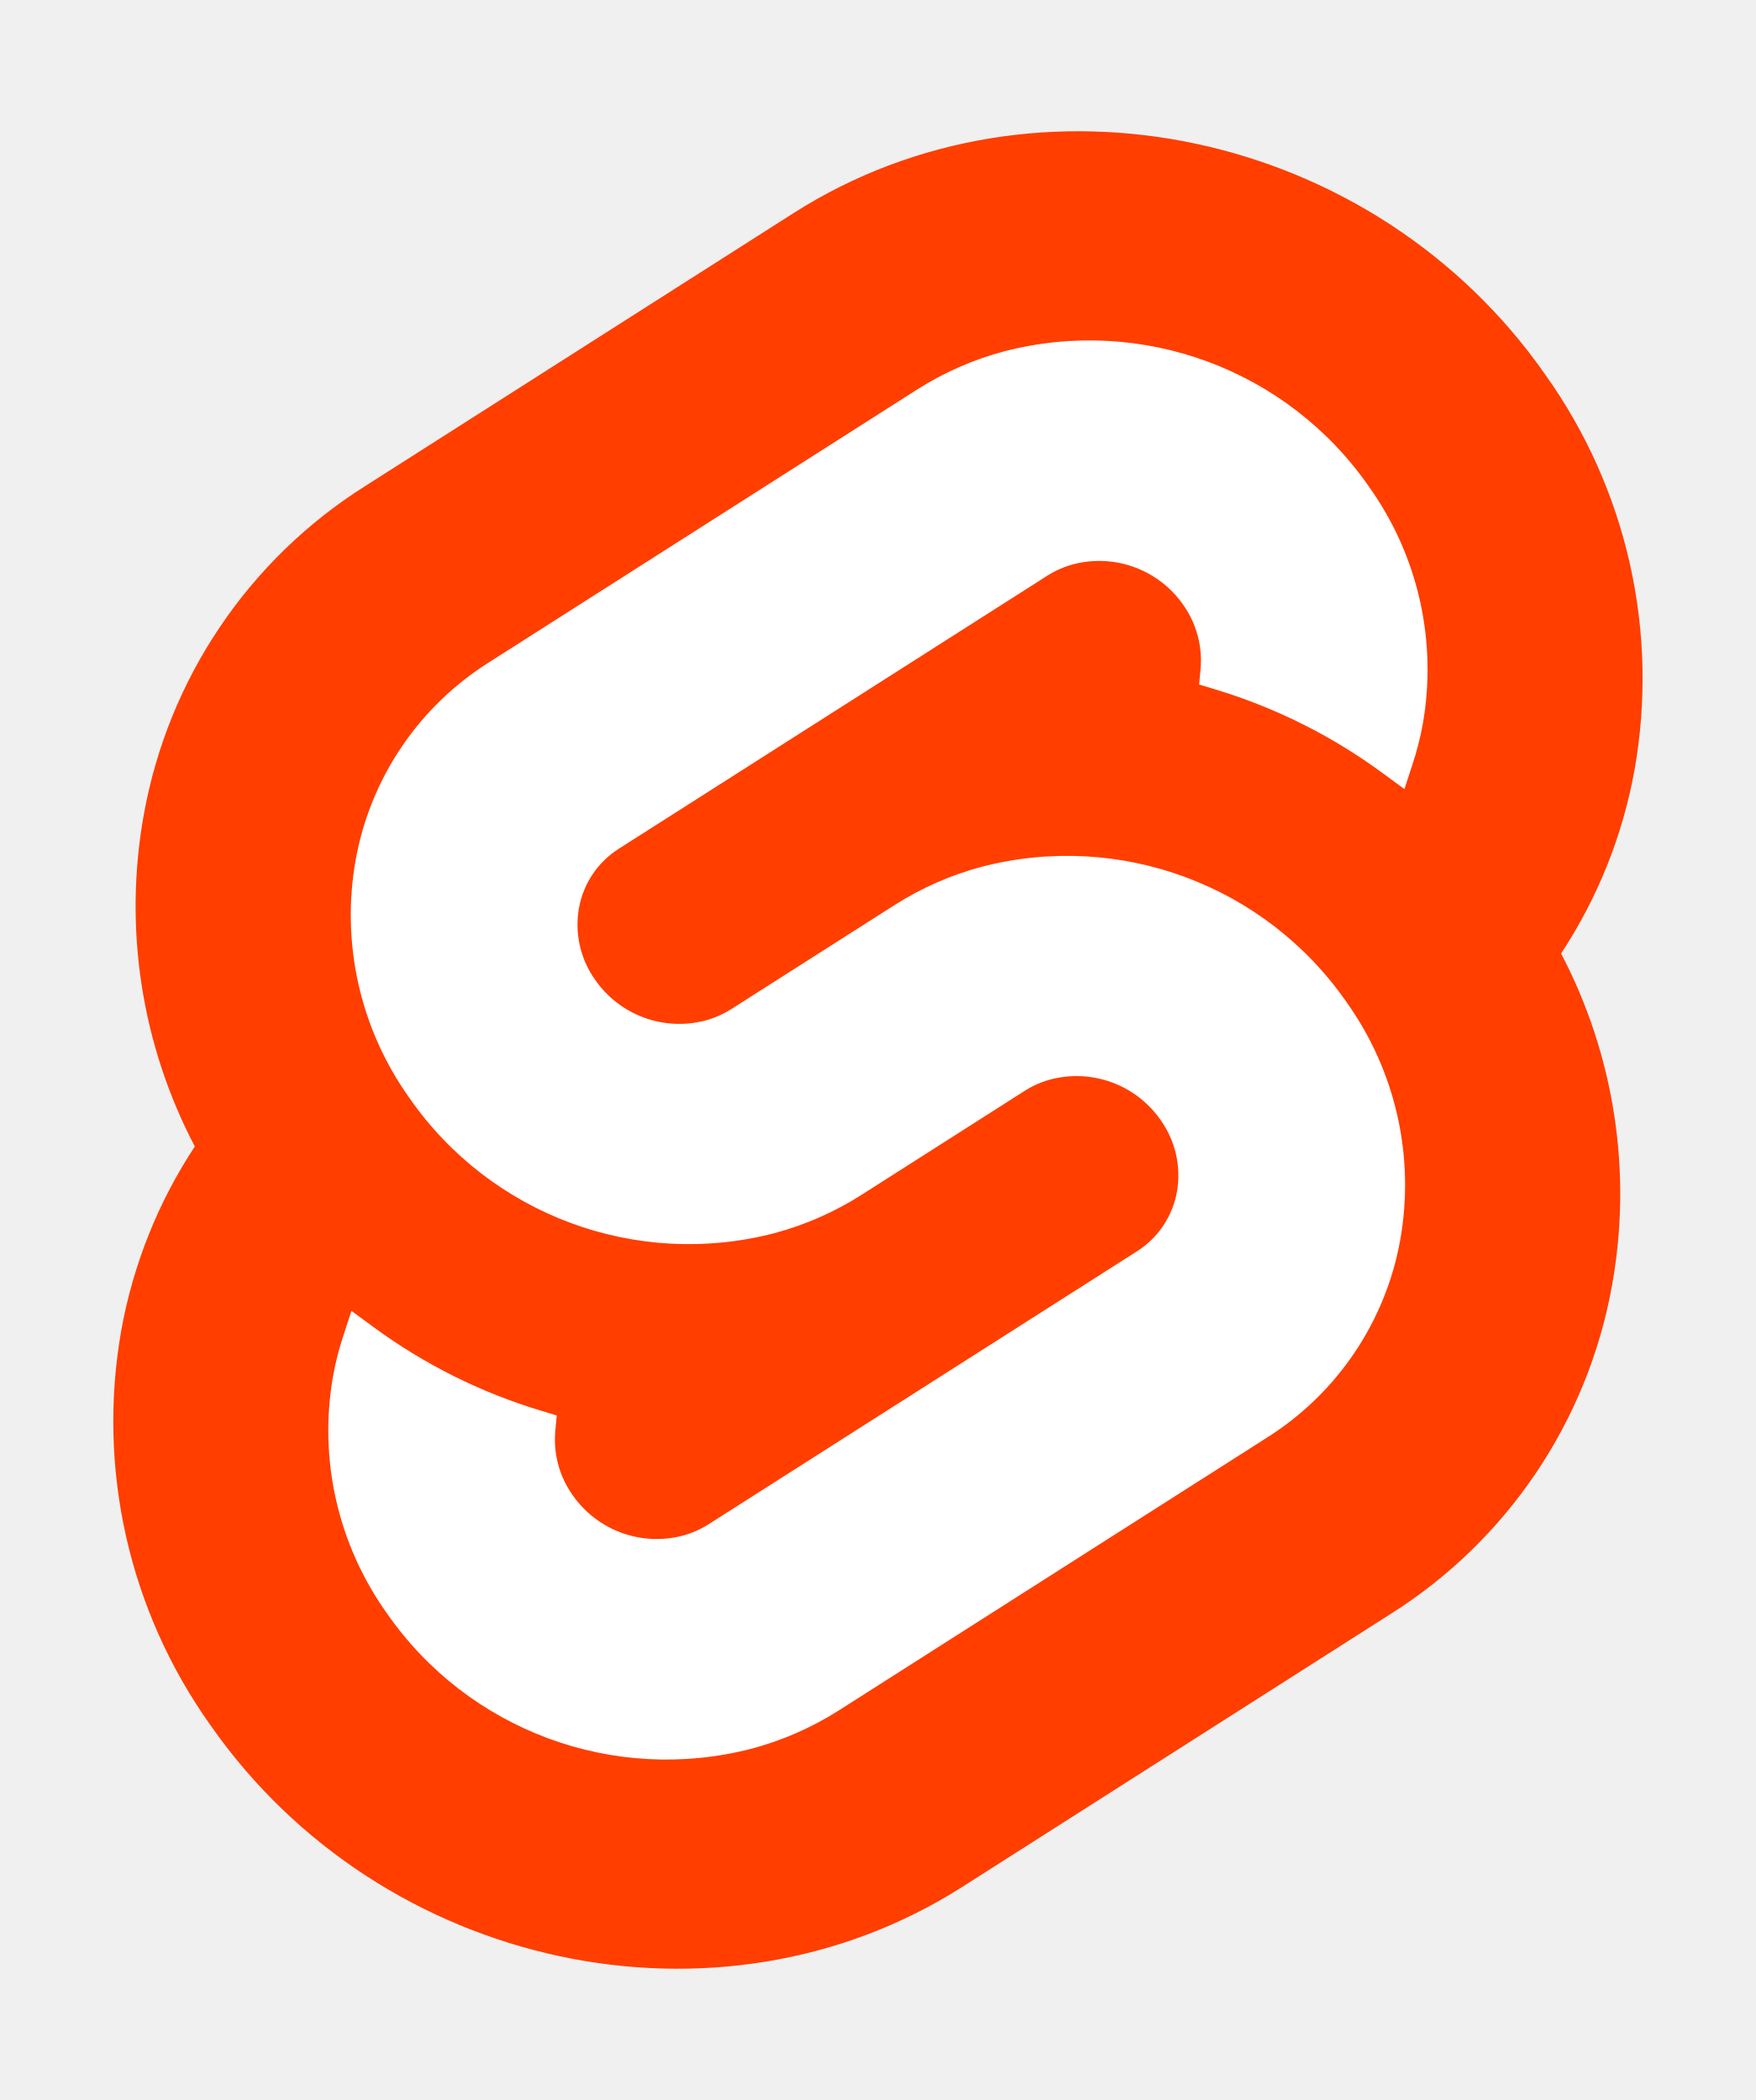
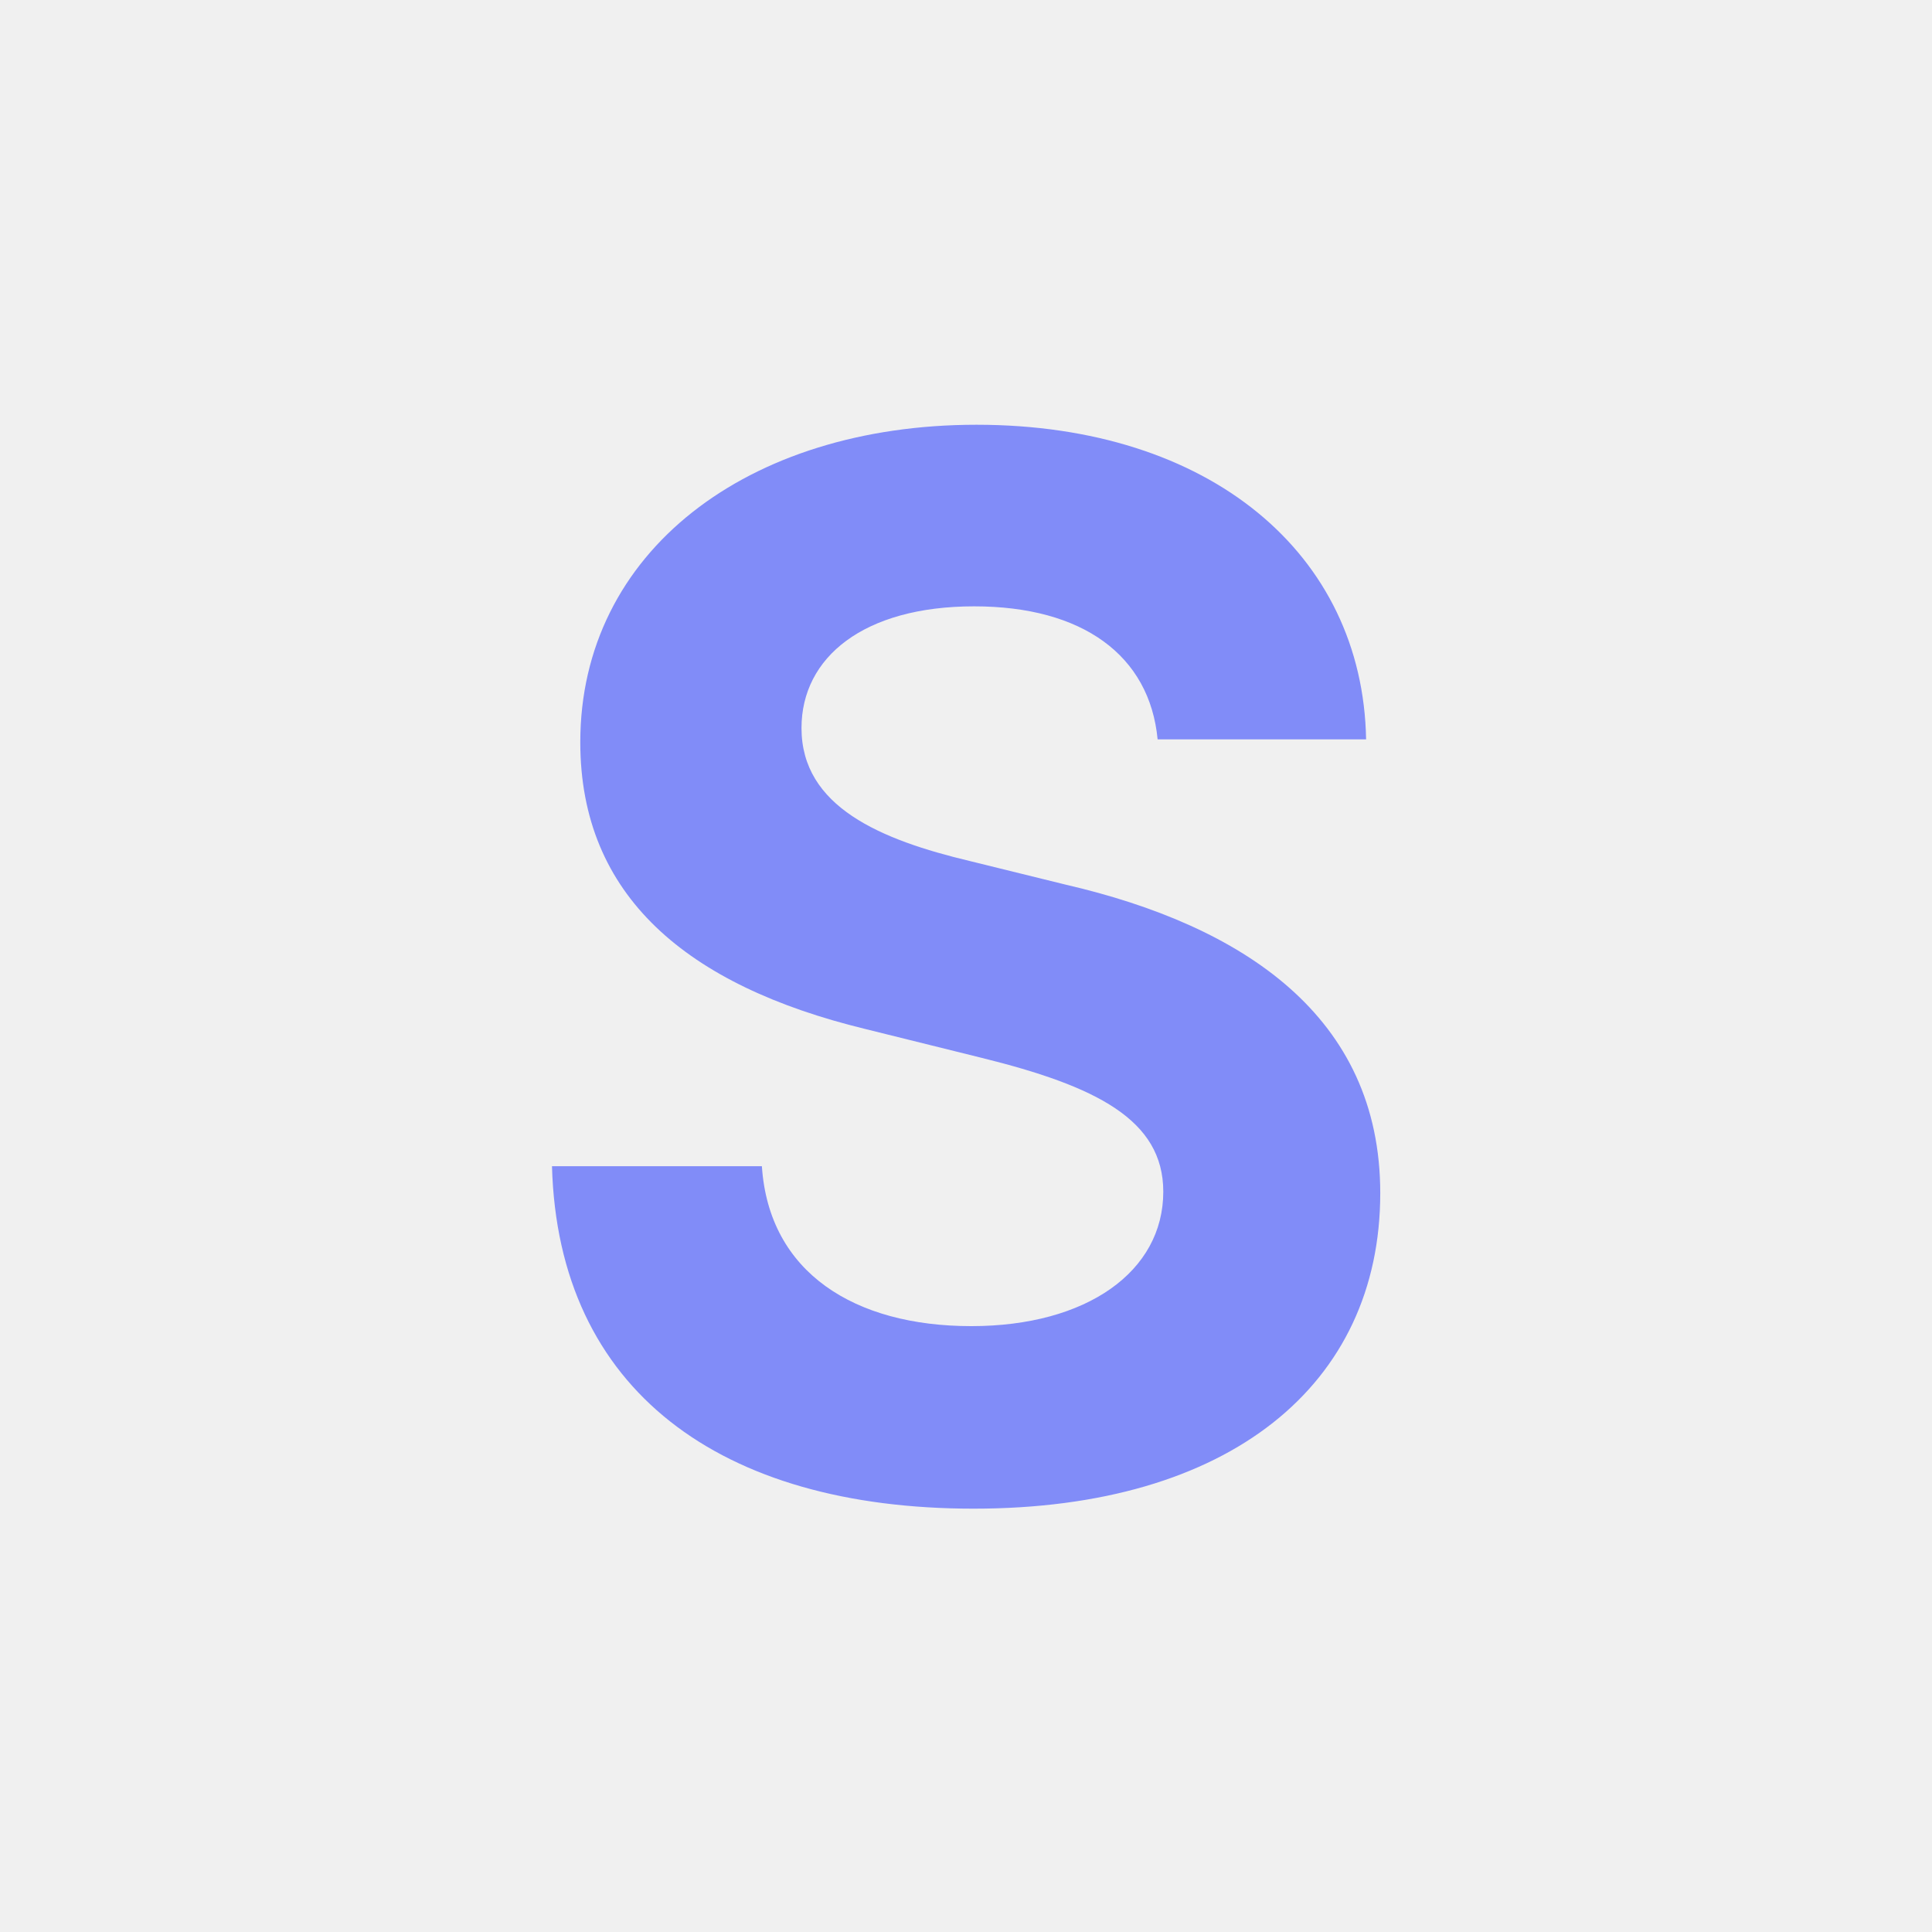
- <svg xmlns="http://www.w3.org/2000/svg" width="107" height="128" viewBox="0 0 107 128">
-   <path d="M94.157 22.819c-10.4-14.885-30.94-19.297-45.792-9.835L22.282 29.608A29.92 29.92 0 0 0 8.764 49.65a31.5 31.5 0 0 0 3.108 20.231 30 30 0 0 0-4.477 11.183 31.9 31.9 0 0 0 5.448 24.116c10.402 14.887 30.942 19.297 45.791 9.835l26.083-16.624A29.92 29.92 0 0 0 98.235 78.35a31.53 31.53 0 0 0-3.105-20.232 30 30 0 0 0 4.474-11.182 31.88 31.88 0 0 0-5.447-24.116" style="fill:#ff3e00" />
-   <path d="M45.817 106.582a20.72 20.72 0 0 1-22.237-8.243 19.17 19.17 0 0 1-3.277-14.503 18 18 0 0 1 .624-2.435l.49-1.498 1.337.981a33.6 33.6 0 0 0 10.203 5.098l.97.294-.09.968a5.85 5.85 0 0 0 1.052 3.878 6.24 6.24 0 0 0 6.695 2.485 5.8 5.8 0 0 0 1.603-.704L69.27 76.28a5.43 5.43 0 0 0 2.45-3.631 5.8 5.8 0 0 0-.987-4.371 6.24 6.24 0 0 0-6.698-2.487 5.7 5.7 0 0 0-1.6.704l-9.953 6.345a19 19 0 0 1-5.296 2.326 20.72 20.72 0 0 1-22.237-8.243 19.17 19.17 0 0 1-3.277-14.502 17.99 17.99 0 0 1 8.13-12.052l26.081-16.623a19 19 0 0 1 5.3-2.329 20.72 20.72 0 0 1 22.237 8.243 19.17 19.17 0 0 1 3.277 14.503 18 18 0 0 1-.624 2.435l-.49 1.498-1.337-.98a33.6 33.6 0 0 0-10.203-5.1l-.97-.294.09-.968a5.86 5.86 0 0 0-1.052-3.878 6.24 6.24 0 0 0-6.696-2.485 5.8 5.8 0 0 0-1.602.704L37.73 51.72a5.42 5.42 0 0 0-2.449 3.63 5.79 5.79 0 0 0 .986 4.372 6.24 6.24 0 0 0 6.698 2.486 5.8 5.8 0 0 0 1.602-.704l9.952-6.342a19 19 0 0 1 5.295-2.328 20.72 20.72 0 0 1 22.237 8.242 19.17 19.17 0 0 1 3.277 14.503 18 18 0 0 1-8.13 12.053l-26.081 16.622a19 19 0 0 1-5.3 2.328" style="fill:#fff" />
+ <svg xmlns="http://www.w3.org/2000/svg" viewBox="0 0 64 64">
+   <rect width="64" height="64" fill="transparent" />
+   <text x="50%" y="50%" text-anchor="middle" dominant-baseline="central" font-family="Inter, Arial, sans-serif" font-size="48" font-weight="700" fill="#818cf8">
+     S
+   </text>
</svg>
